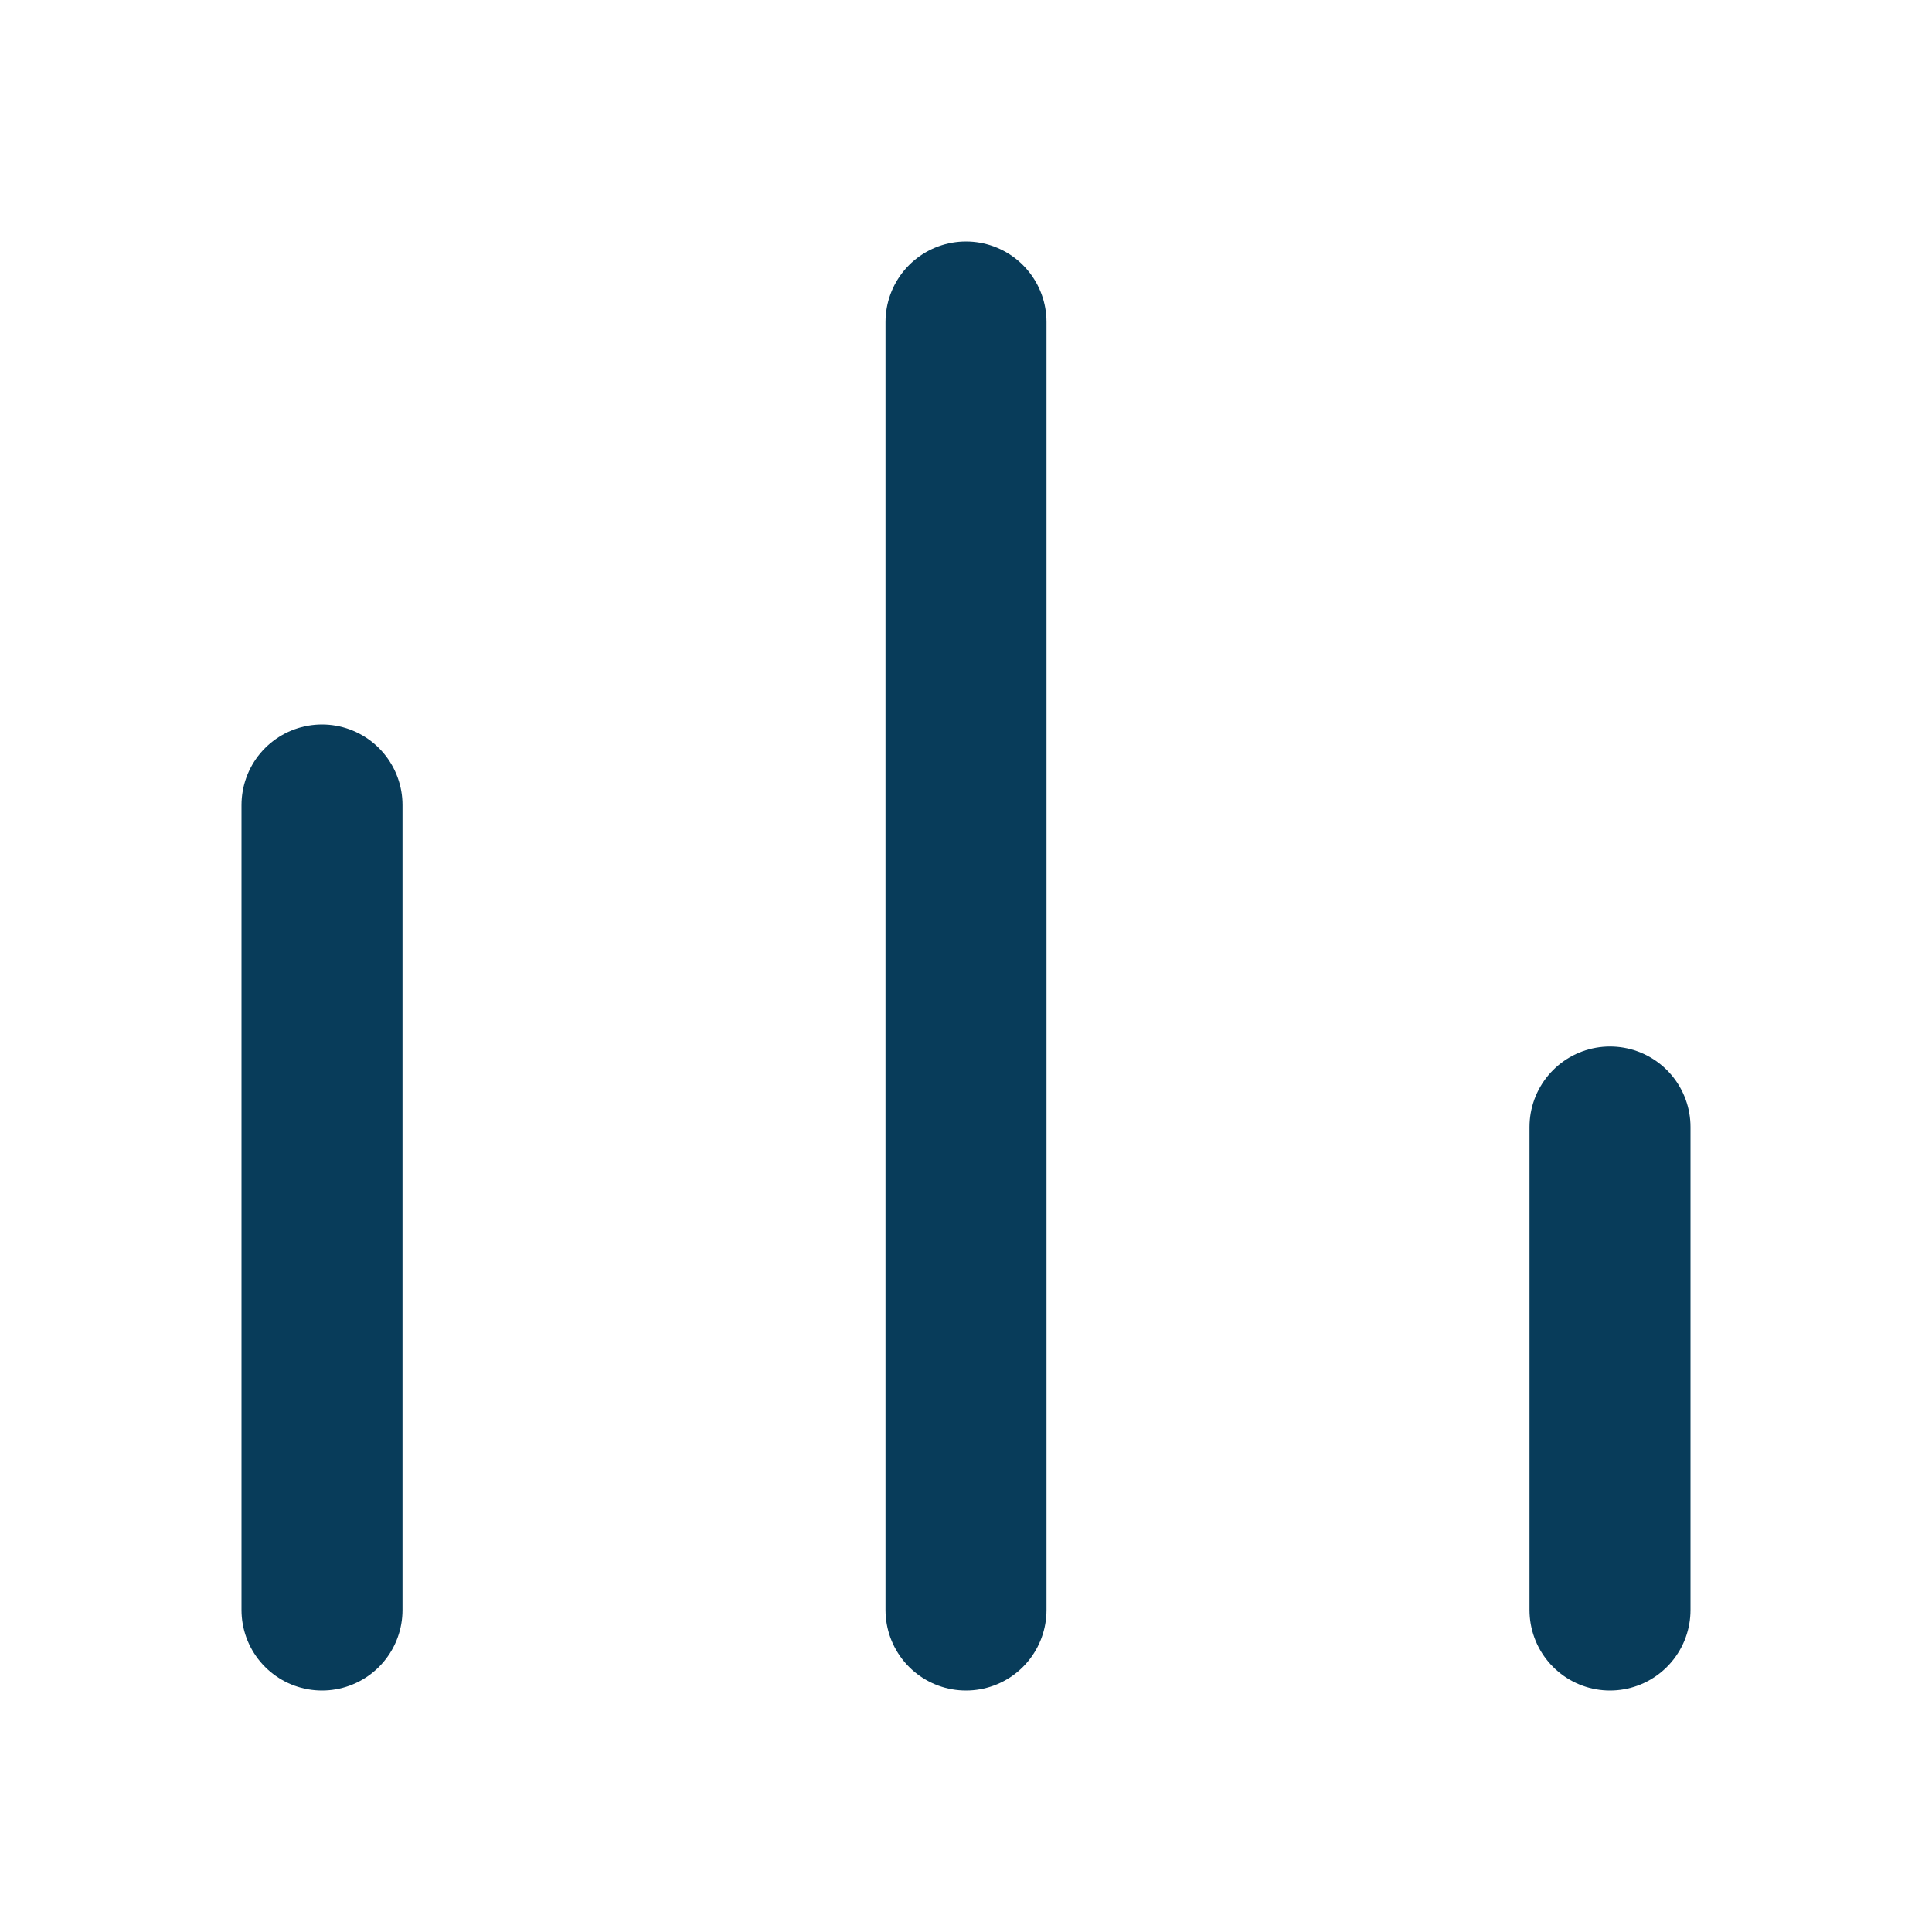
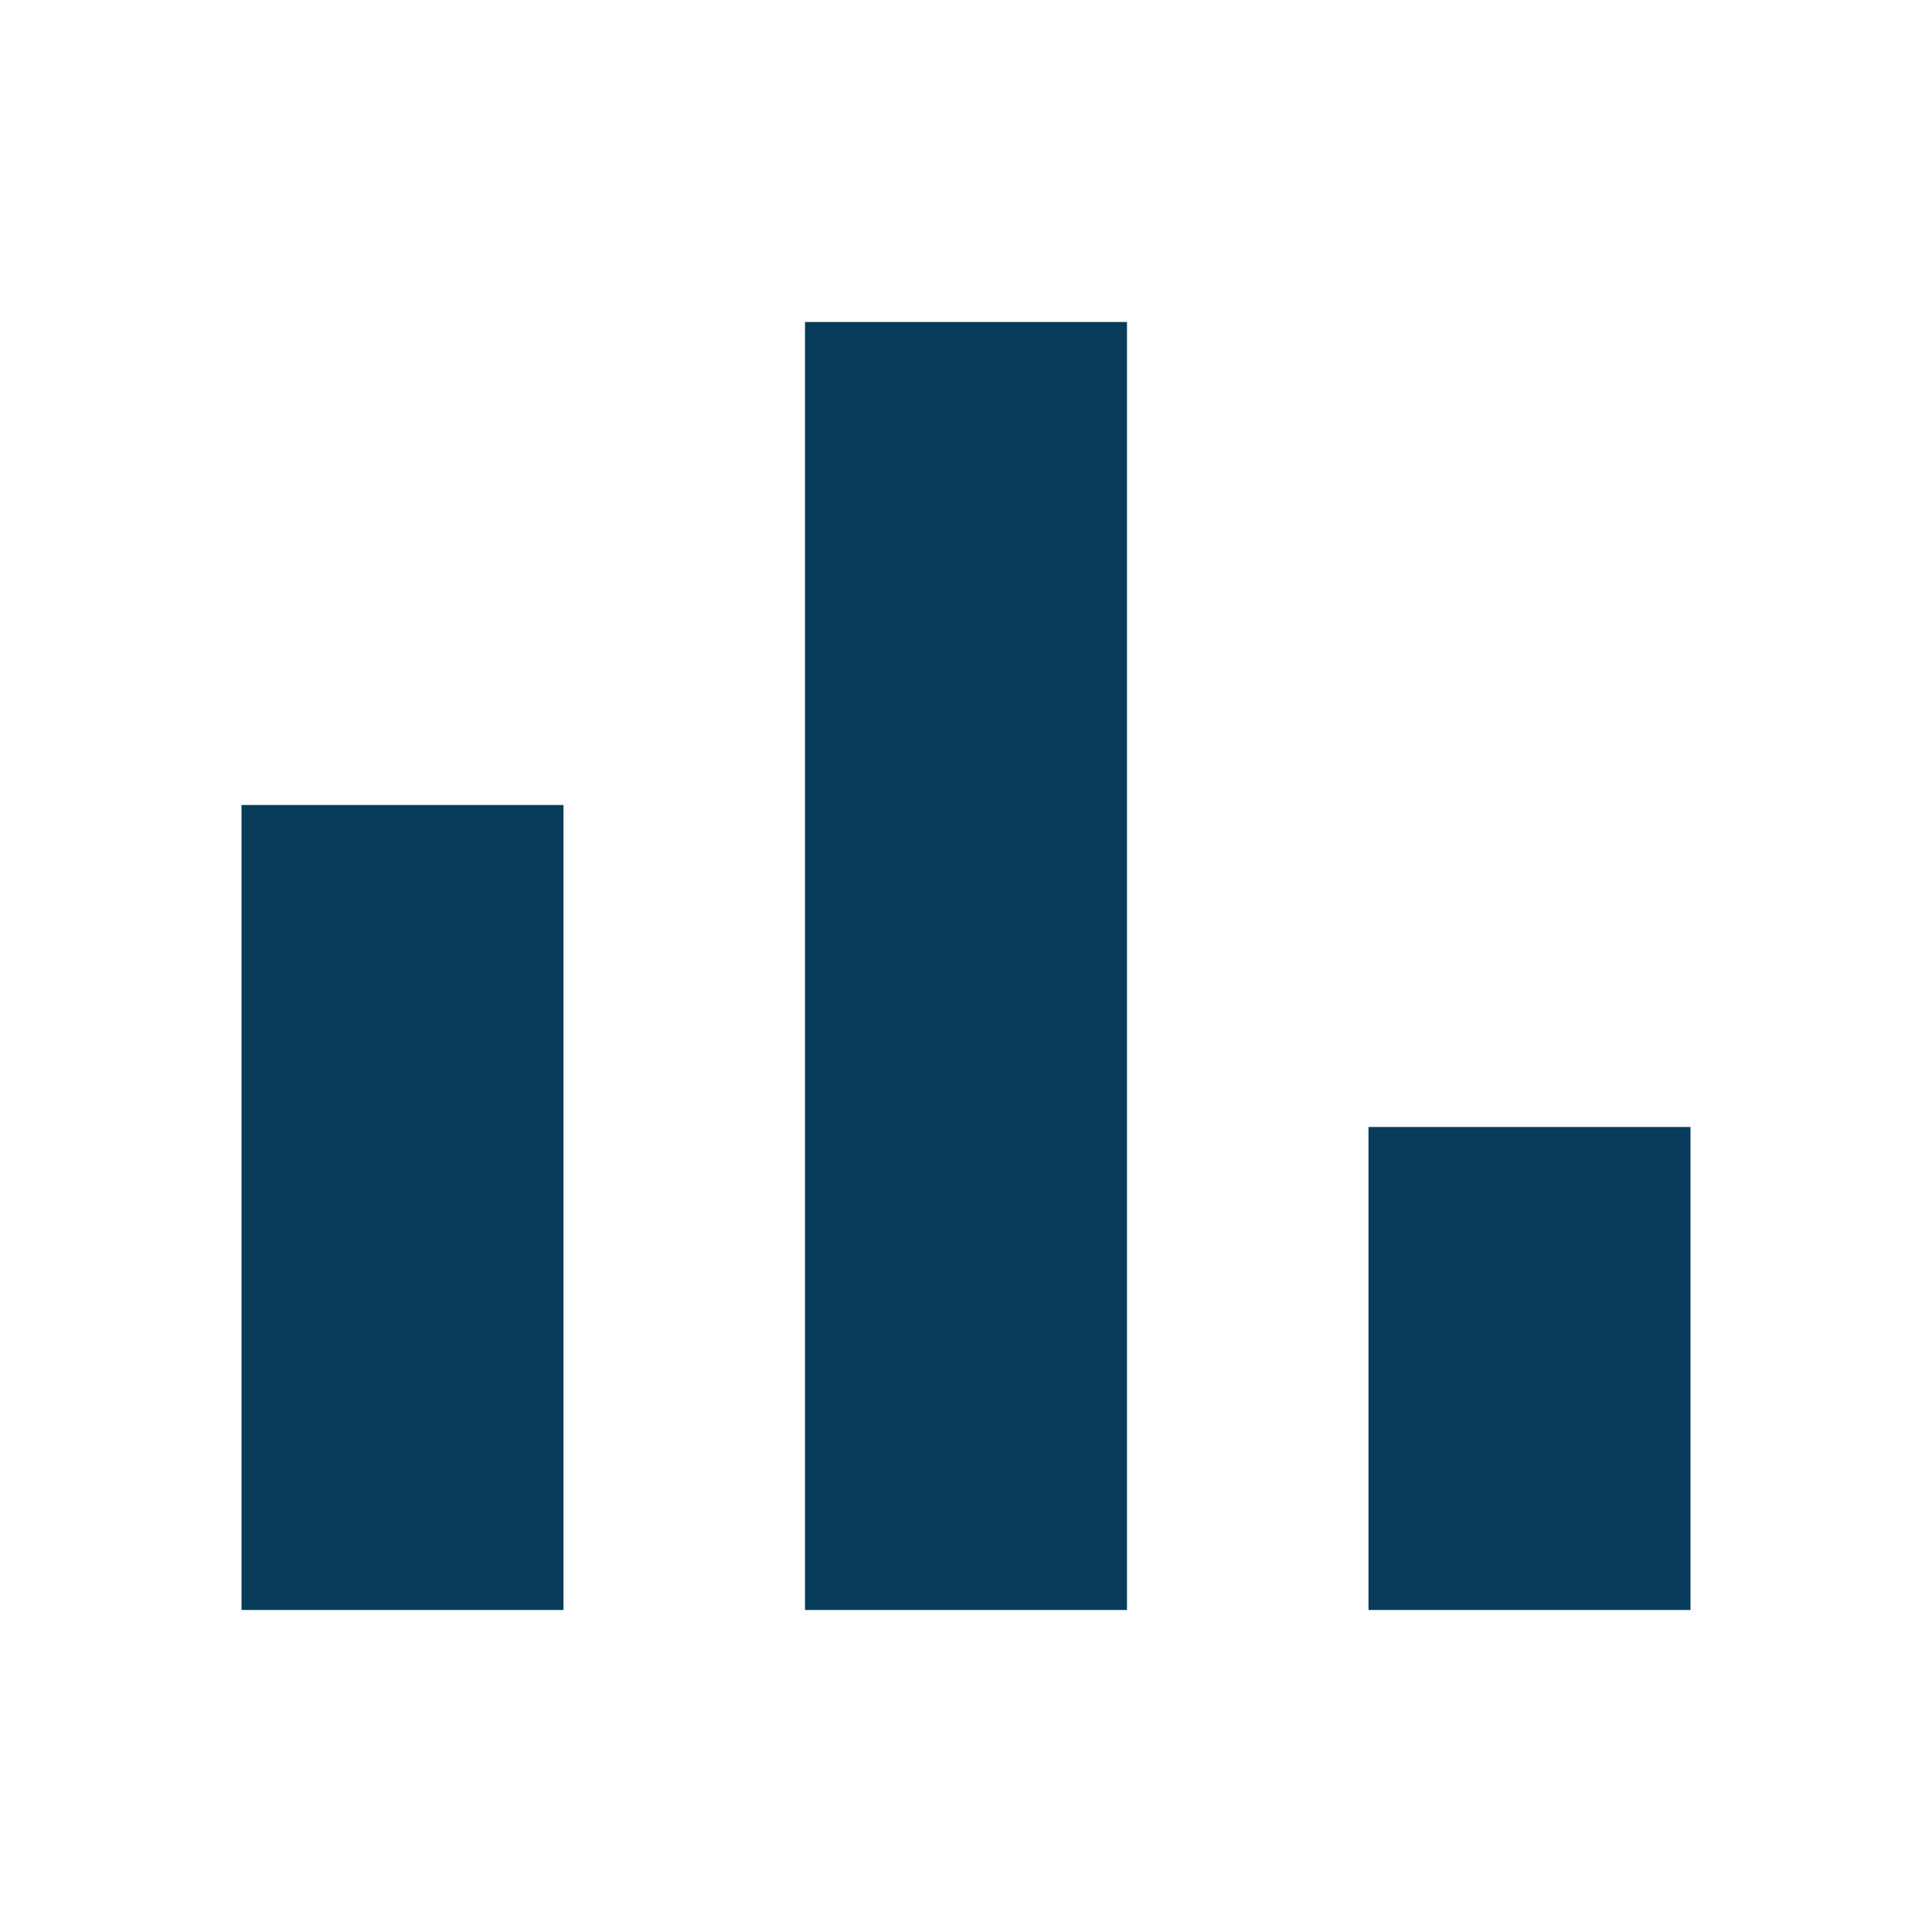
- <svg width="64" height="64" viewBox="0 0 24 24" fill="none" stroke="#083c5a" stroke-width="2" stroke-linecap="round" stroke-linejoin="round">
-   <line x1="4" y1="20" x2="4" y2="10" />
-   <line x1="12" y1="20" x2="12" y2="4" />
-   <line x1="20" y1="20" x2="20" y2="14" />
+ <svg xmlns="http://www.w3.org/2000/svg" width="70" height="70" viewBox="0 0 24 24">
+   <rect x="3" y="10" width="4" height="10" fill="#083c5a" />
+   <rect x="10" y="4" width="4" height="16" fill="#083c5a" />
+   <rect x="17" y="14" width="4" height="6" fill="#083c5a" />
</svg>
